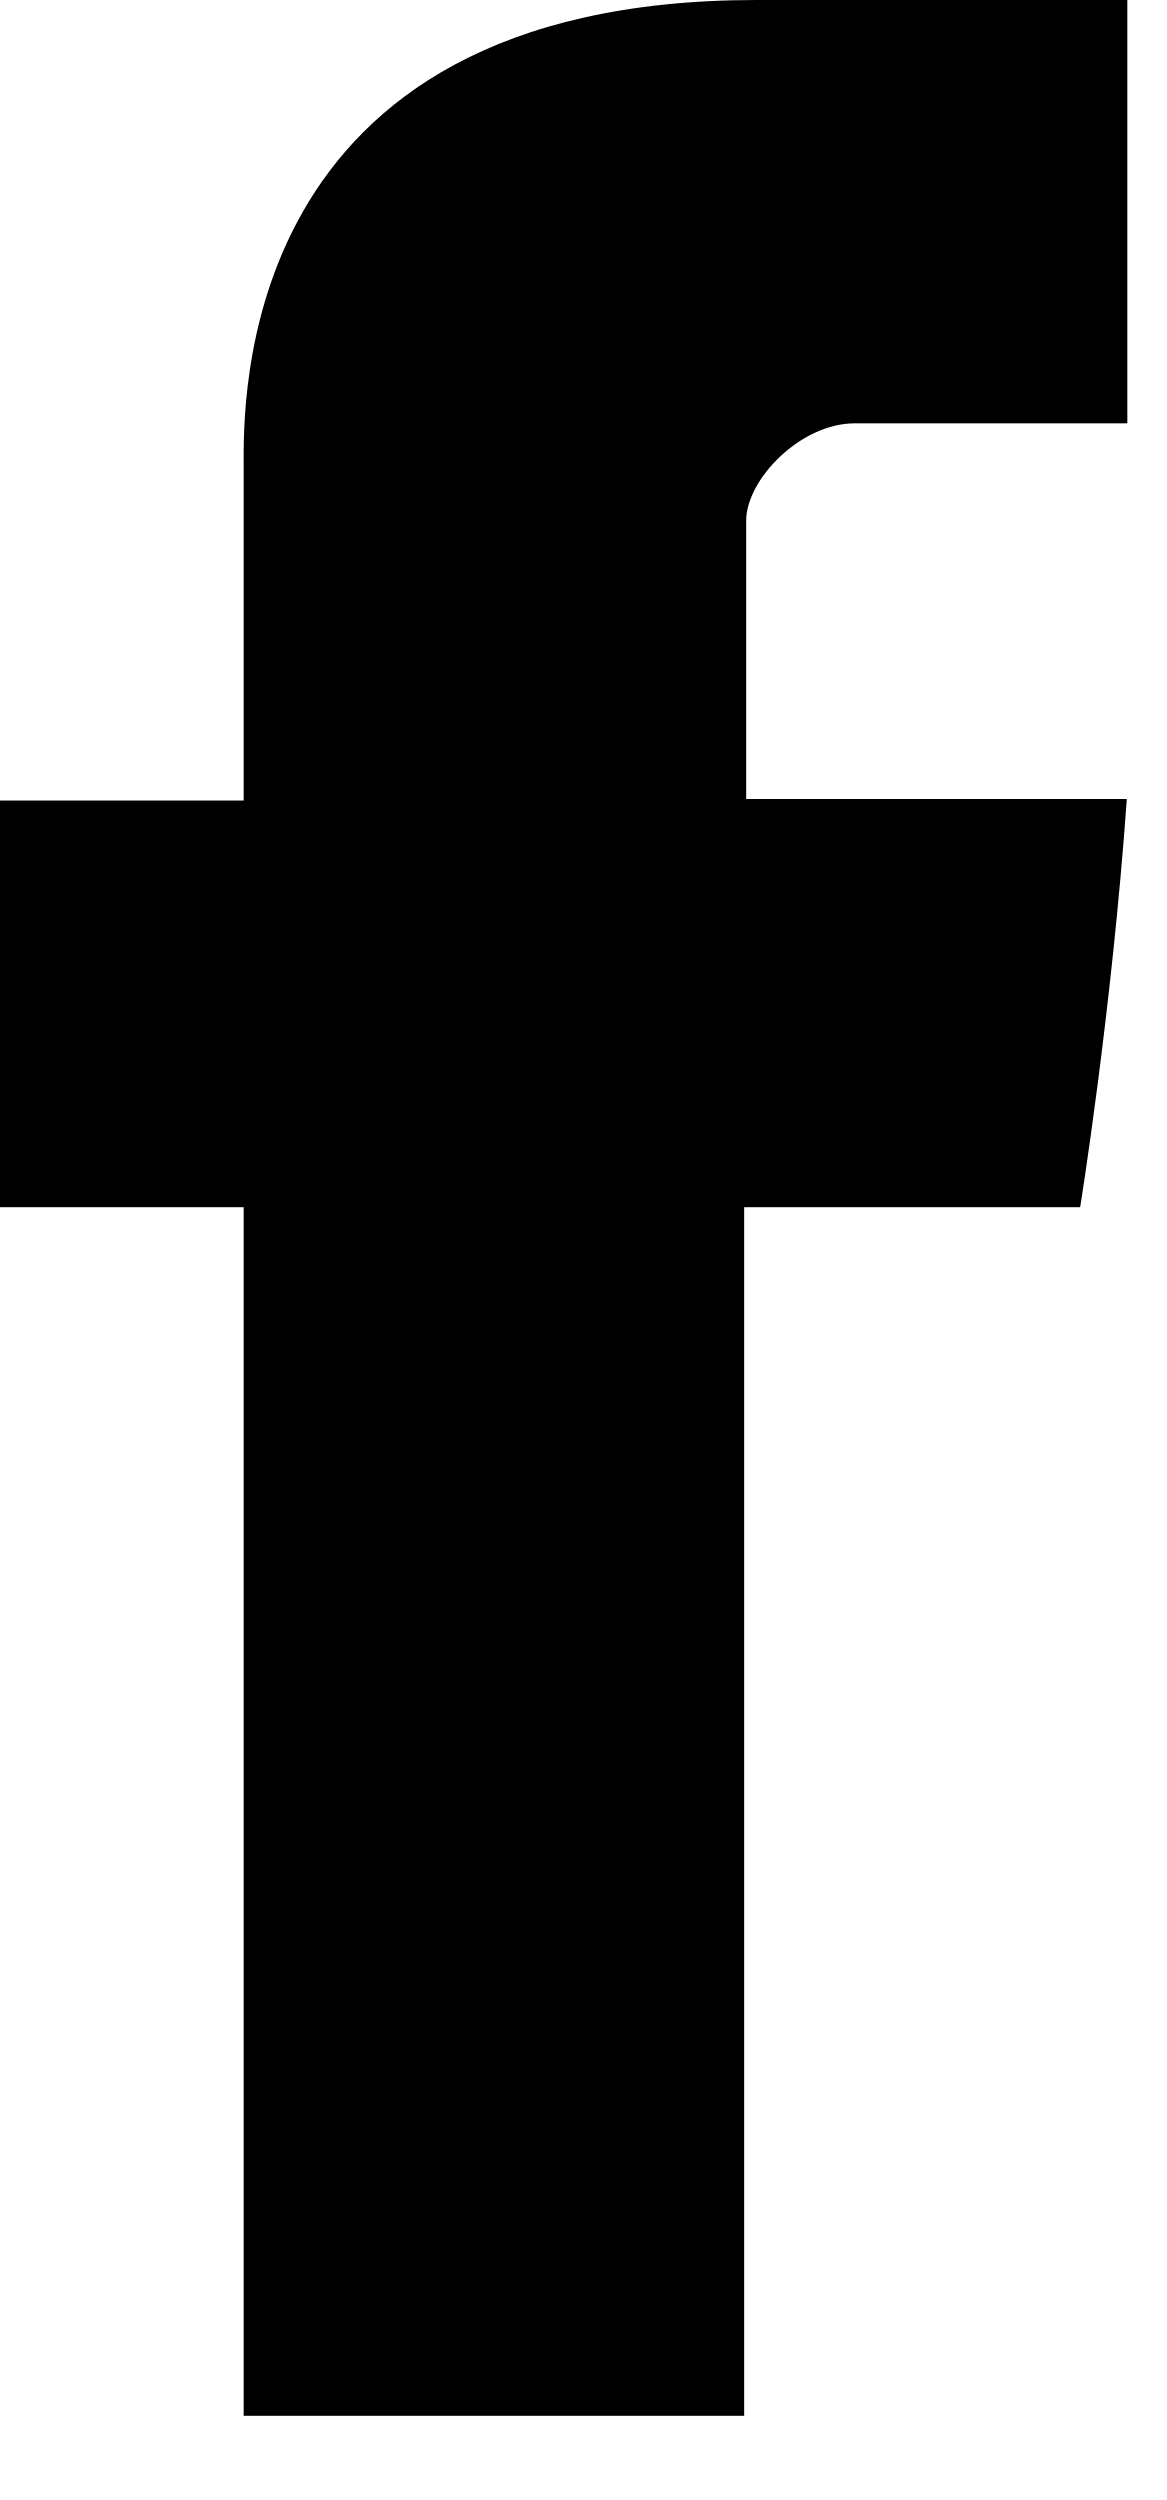
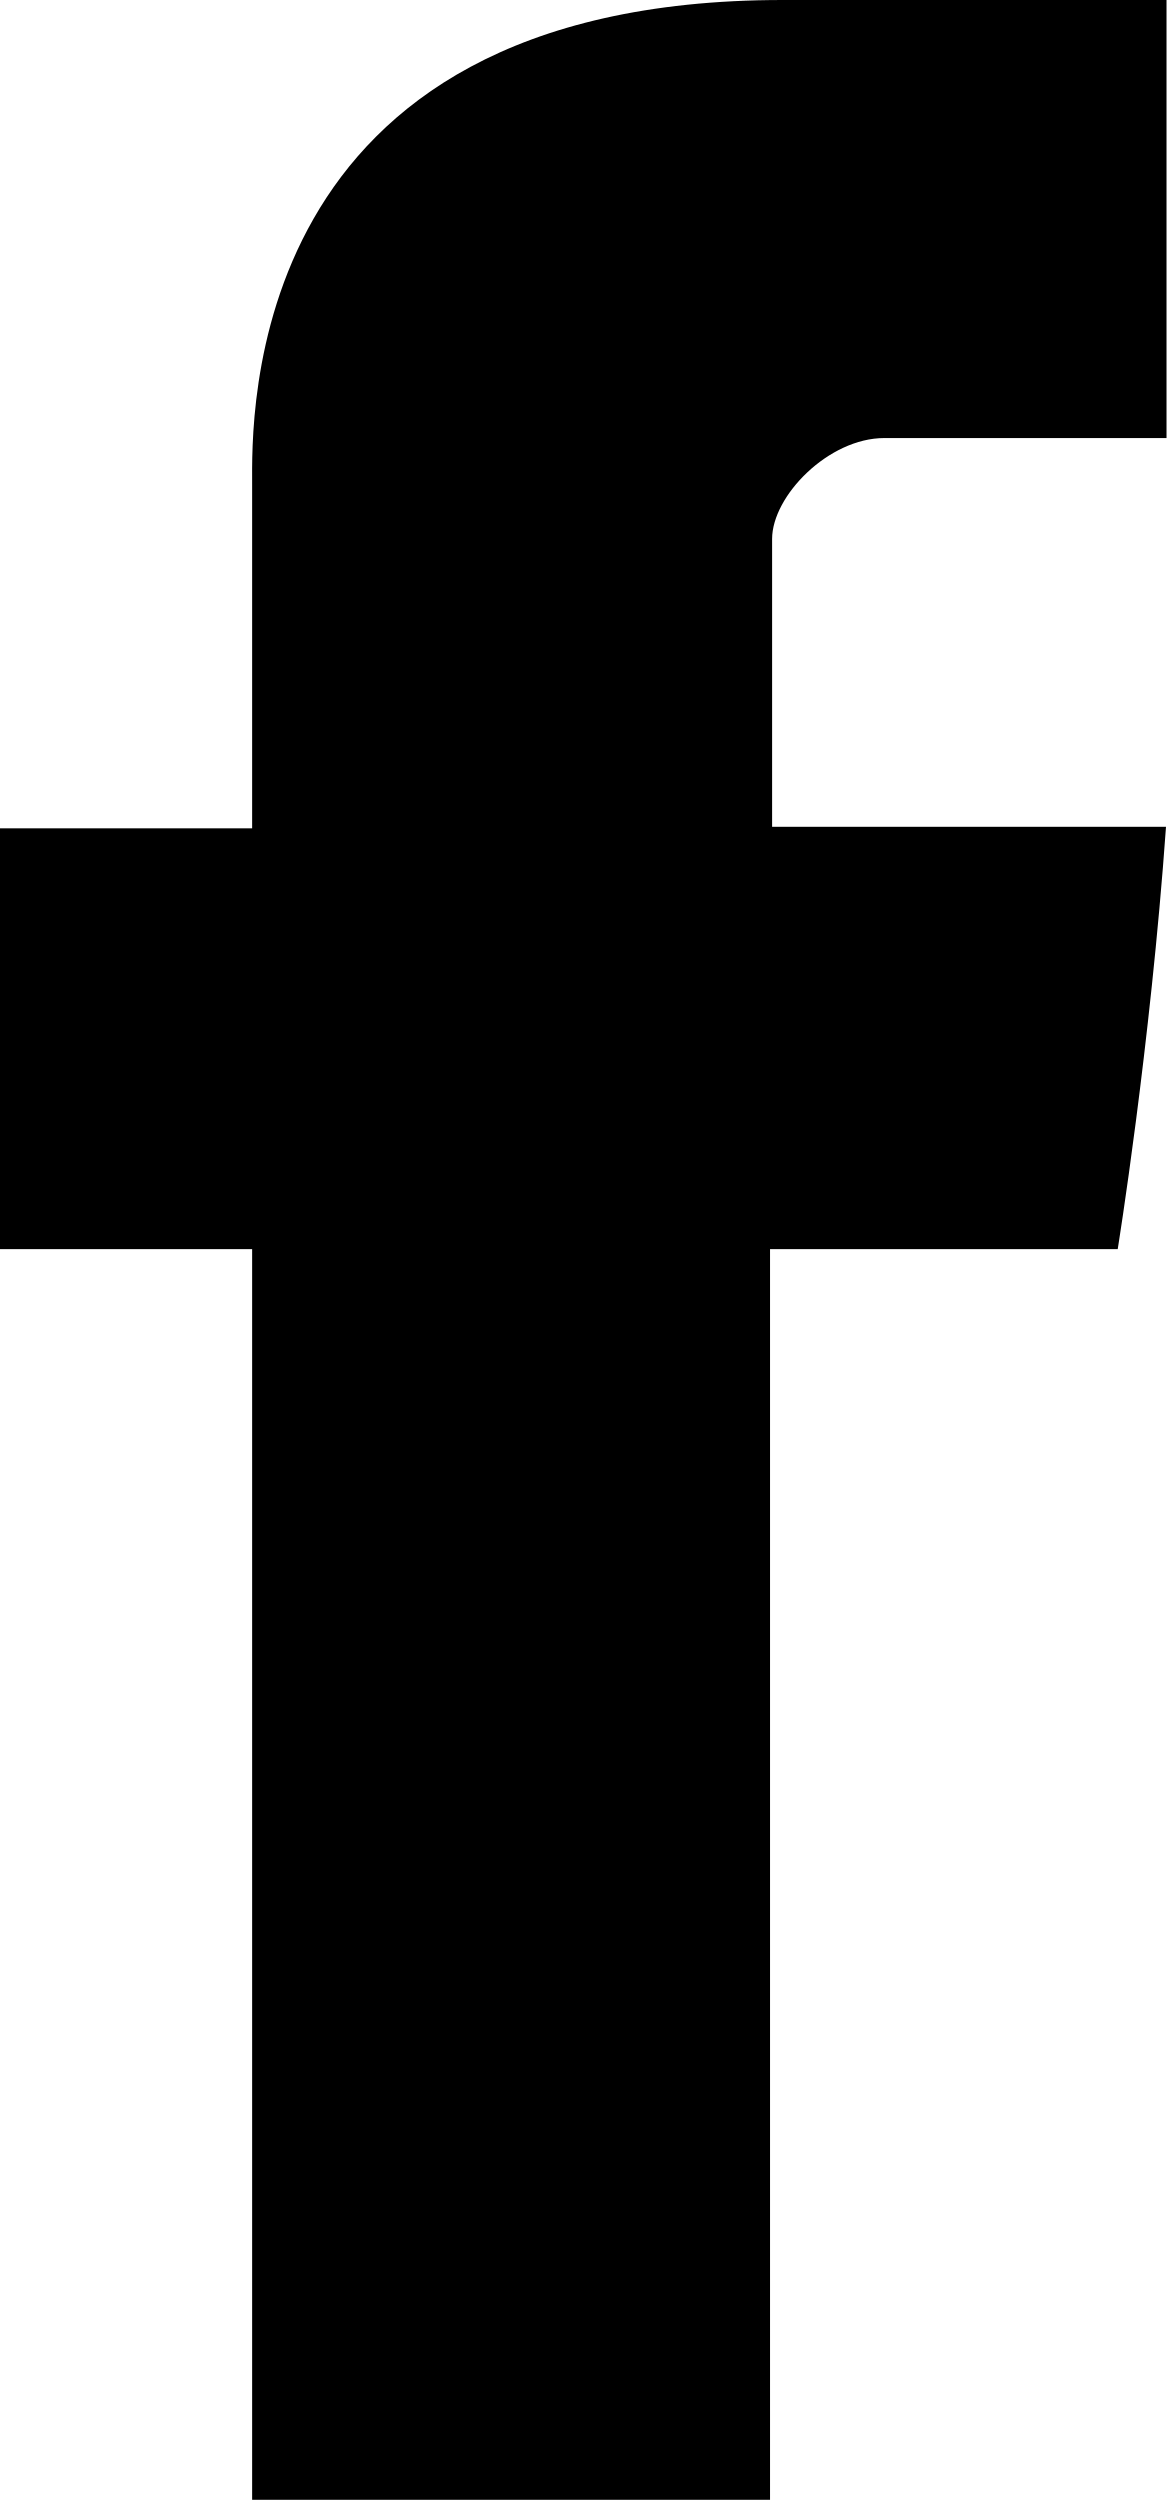
- <svg xmlns="http://www.w3.org/2000/svg" id="facebook-icon" width="7" height="15" viewBox="0 0 7 15">
+ <svg xmlns="http://www.w3.org/2000/svg" id="facebook-icon">
  <path d="M1.462 2.807C1.462 3.172 1.462 4.803 1.462 4.803H0V7.243H1.462V14.495H4.465V7.243H6.481C6.481 7.243 6.67 6.073 6.761 4.794C6.499 4.794 4.477 4.794 4.477 4.794C4.477 4.794 4.477 3.374 4.477 3.125C4.477 2.876 4.804 2.54 5.128 2.54C5.451 2.54 6.133 2.54 6.764 2.54C6.764 2.208 6.764 1.06 6.764 8.71691e-09C5.921 8.71691e-09 4.962 8.71691e-09 4.539 8.71691e-09C1.388 -0 1.462 2.443 1.462 2.807Z" />
</svg>
